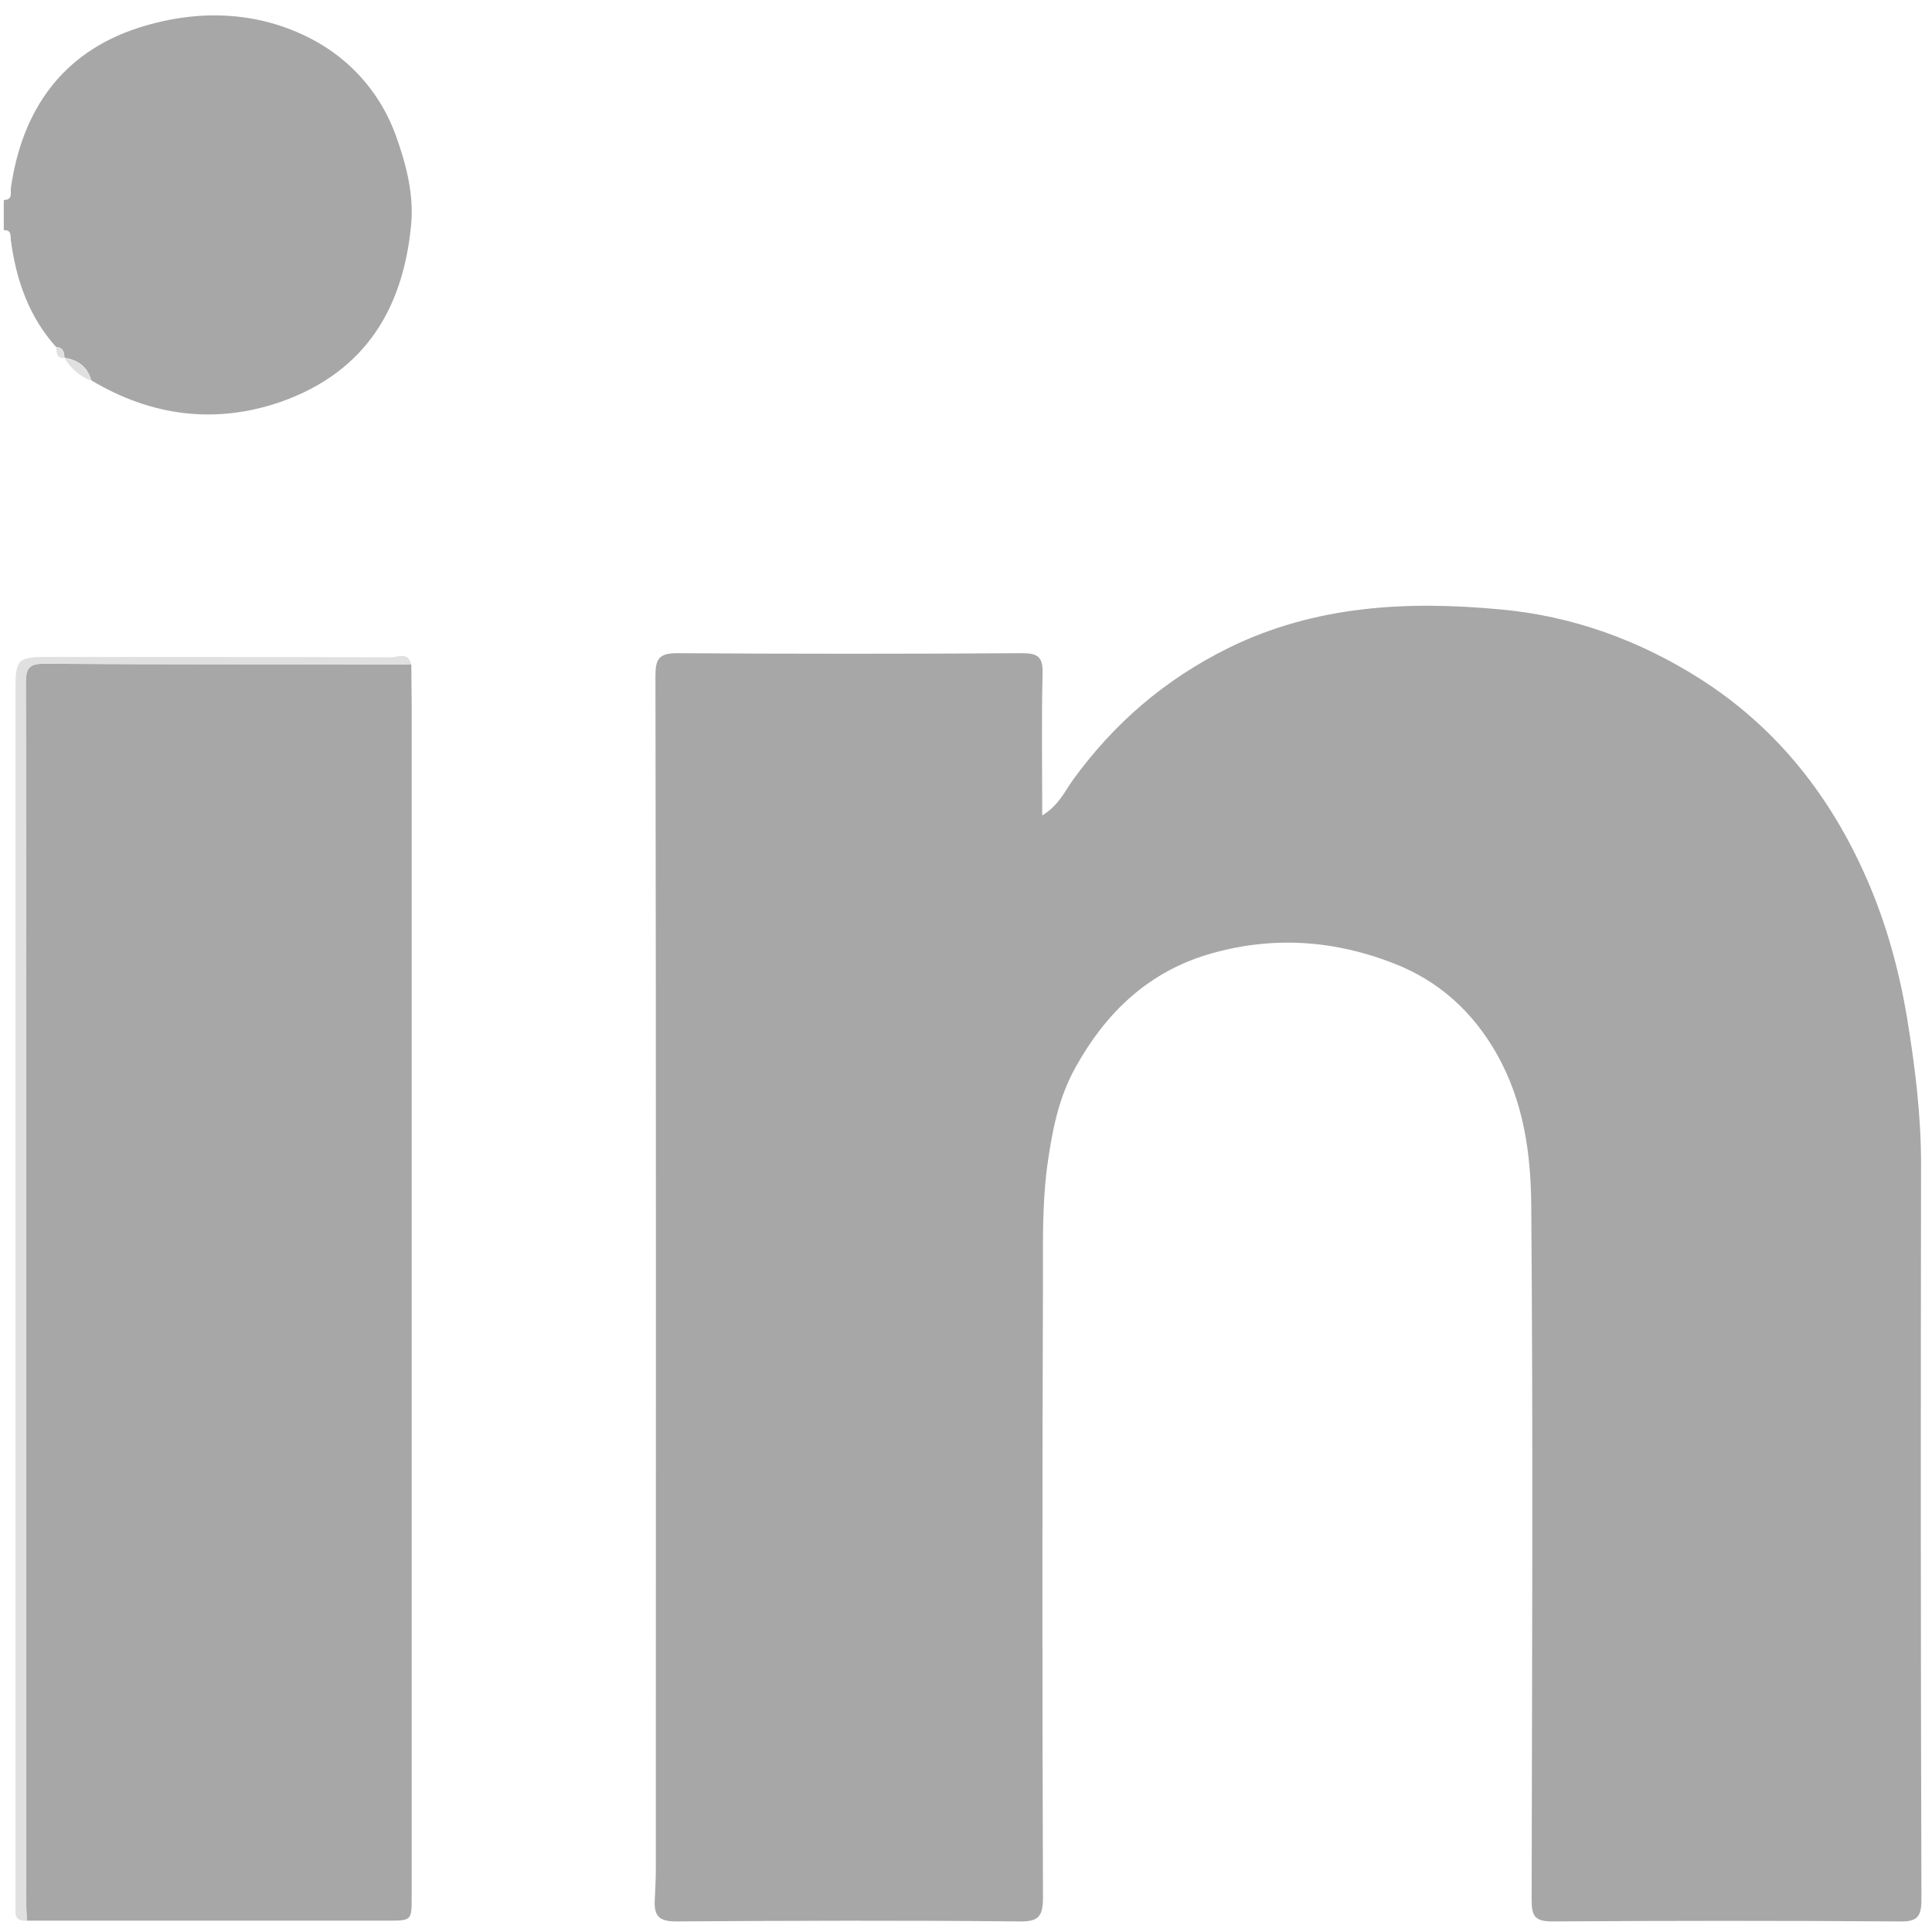
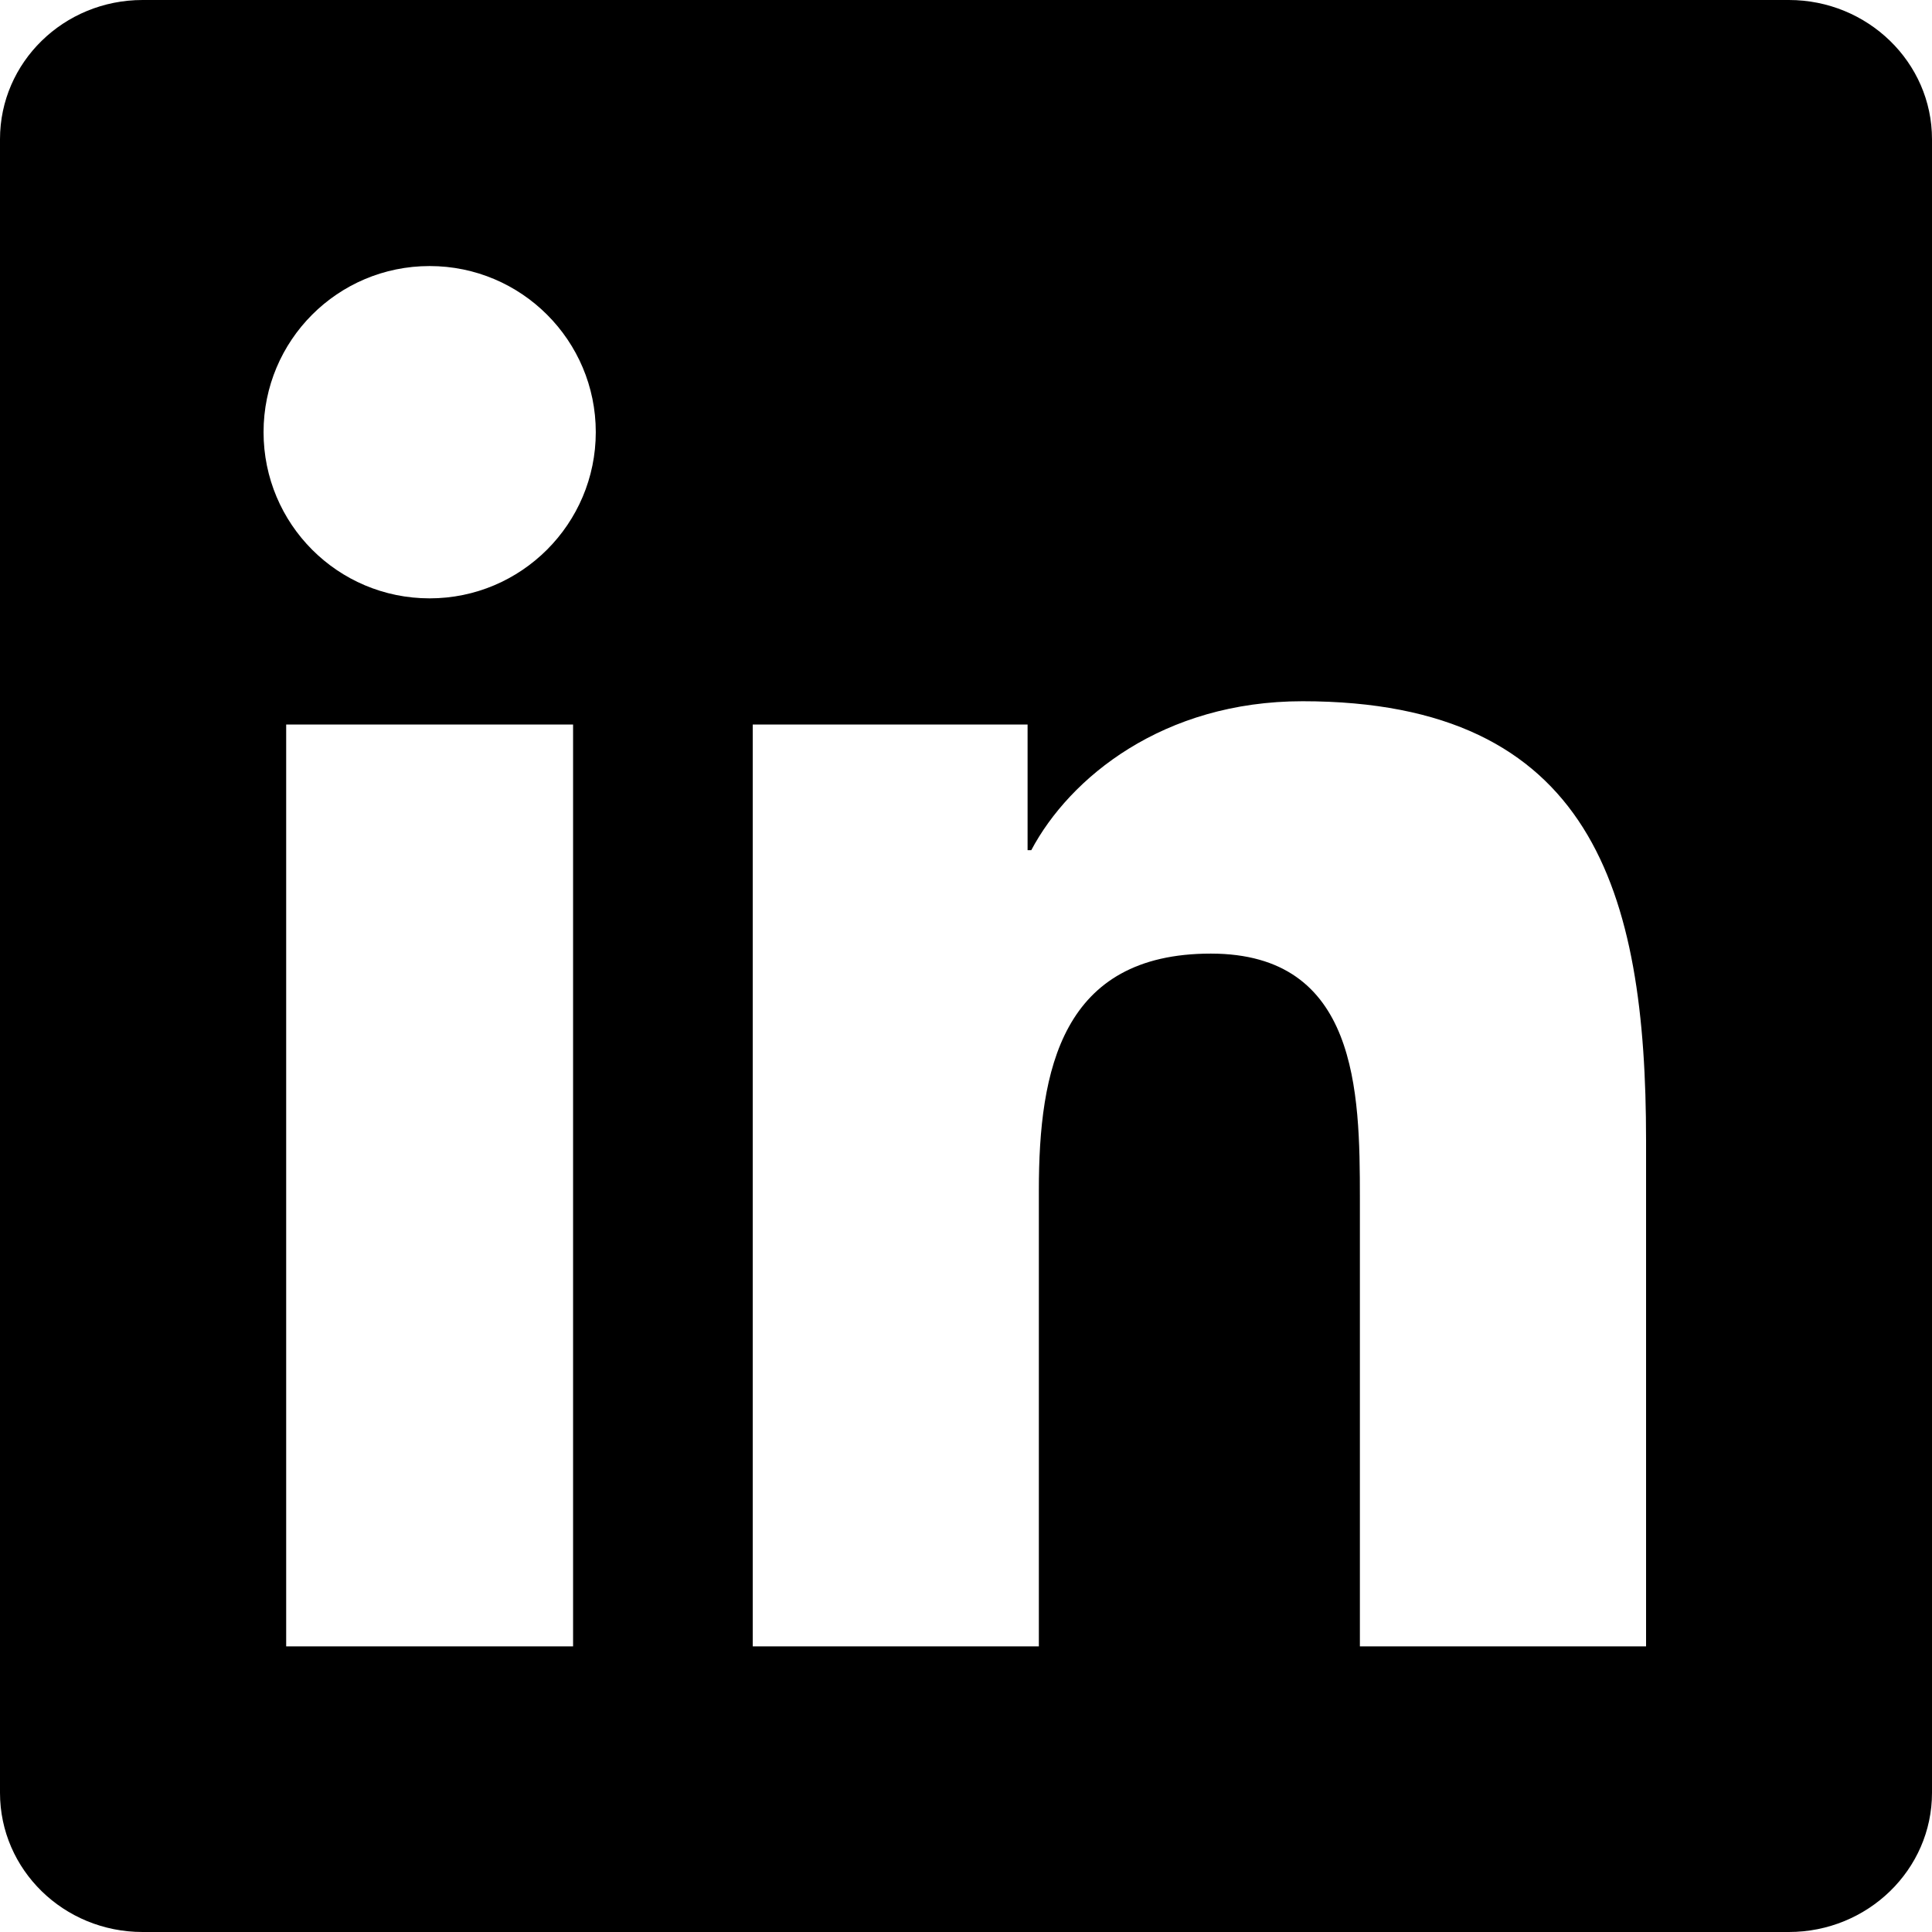
- <svg xmlns="http://www.w3.org/2000/svg" enable-background="new 0 0 512 512" id="Layer_1" version="1.1" viewBox="0 0 512 512" xml:space="preserve">
-   <g>
-     <path d="M1,53c2.5,0,1.7-2,1.9-3.3C5.9,29,16.6,13.9,36.6,7.4c16.1-5.2,32.9-4.6,47.9,4c9.4,5.5,16.6,14,20.4,24.5   c2.8,7.8,4.9,15.9,4,24.2c-2.1,20.9-11.5,38.3-34.5,46.4c-17.4,6-34.3,3.8-50.2-5.7c-1-3.6-3.5-5.4-7.1-6c0,0,0,0,0,0   c-0.1-1.4-0.3-2.8-2.2-2.8C7.7,84,4.3,74.3,2.9,63.8C2.7,62.6,3.2,60.9,1,61C1,58.3,1,55.7,1,53z" fill="#A7A7A7" />
-     <path d="M276.2,216.1c4.3-2.6,6-6.4,8.2-9.5c10.9-15,24.4-26.6,41.2-34.9c23-11.3,47.4-12.5,72-10.2   c18.9,1.7,36.8,8.1,53.1,18.5c19.4,12.4,33.3,29.6,42.8,50.2c5.8,12.5,9.6,25.8,11.9,39.6c2.1,12.9,3.7,25.6,3.7,38.7   c-0.1,65-0.1,130,0.1,195c0,4.6-1.3,5.8-5.8,5.7c-30.7-0.2-61.3-0.2-92,0c-4.5,0-5.5-1.3-5.5-5.6c0.1-61.3,0.4-122.7-0.1-184   c-0.1-13.9-2-27.7-9.2-40.4c-6.4-11.2-15.3-19.2-27-23.8c-15.7-6.2-31.9-7.4-48.3-2.8c-16.6,4.6-28.1,15.5-36.3,30.3   c-4.6,8.3-6.2,17-7.5,26.3c-1.3,10-1.1,19.8-1.1,29.7c-0.2,54.7-0.2,109.3,0,164c0,5-1.2,6.4-6.3,6.3c-30.3-0.3-60.7-0.2-91,0   c-4.2,0-5.7-1.3-5.6-5.2c0.1-2.8,0.3-5.6,0.3-8.4c0-105.5,0.1-211-0.1-316.5c0-4.4,0.9-6,5.7-6c30.5,0.2,61,0.2,91.5,0   c4.1,0,5.5,1,5.4,5.3C276,190.6,276.2,202.9,276.2,216.1z" fill="#A7A7A7" />
-     <path d="M109,176.1c0,3.5,0.1,7,0.1,10.5c0,105.3,0,210.6,0,316c0,6.4,0,6.4-6.5,6.4c-31.8,0-63.7,0-95.5,0   c-0.1-2.5-0.2-5-0.2-7.5c0-78.8,0-157.5,0-236.3c0-28.1,0.1-56.3-0.1-84.4c0-3.6,0.9-4.9,4.7-4.9C44,176.1,76.5,176,109,176.1z" fill="#A7A7A7" />
-     <path d="M109,176.1c-32.5,0-64.9,0-97.4-0.2c-3.8,0-4.7,1.2-4.7,4.9C7,208.9,6.9,237,6.9,265.2   c0,78.8,0,157.5,0,236.3c0,2.5,0.1,5,0.2,7.5c-1.7,0.1-3-0.3-3-2.3c0-1.3,0-2.7,0-4c0-106.8,0-213.5,0-320.3c0-7.6,0.7-8.3,8.2-8.3   c30.5,0,61,0,91.4,0.1C105.5,174.1,108.2,172.7,109,176.1z" fill="#E0E0E0" />
-     <path d="M17.1,94.9c3.6,0.6,6.1,2.4,7.1,6C21.1,99.7,18.8,97.7,17.1,94.9z" fill="#E0E0E0" />
-     <path d="M14.9,92.1c1.9,0,2,1.4,2.2,2.8C15,95,15,93.6,14.9,92.1z" fill="#E0E0E0" />
-   </g>
+ <svg xmlns="http://www.w3.org/2000/svg" aria-labelledby="simpleicons-linkedin-icon" role="img" viewBox="0 0 24 24">
+   <path d="M20.447 20.452h-3.554v-5.569c0-1.328-.027-3.037-1.852-3.037-1.853 0-2.136 1.445-2.136 2.939v5.667H9.351V9h3.414v1.561h.046c.477-.9 1.637-1.85 3.37-1.85 3.601 0 4.267 2.37 4.267 5.455v6.286zM5.337 7.433c-1.144 0-2.063-.926-2.063-2.065 0-1.138.92-2.063 2.063-2.063 1.14 0 2.064.925 2.064 2.063 0 1.139-.925 2.065-2.064 2.065zm1.782 13.019H3.555V9h3.564v11.452zM22.225 0H1.771C.792 0 0 .774 0 1.729v20.542C0 23.227.792 24 1.771 24h20.451C23.2 24 24 23.227 24 22.271V1.729C24 .774 23.2 0 22.222 0h.003z" />
</svg>
